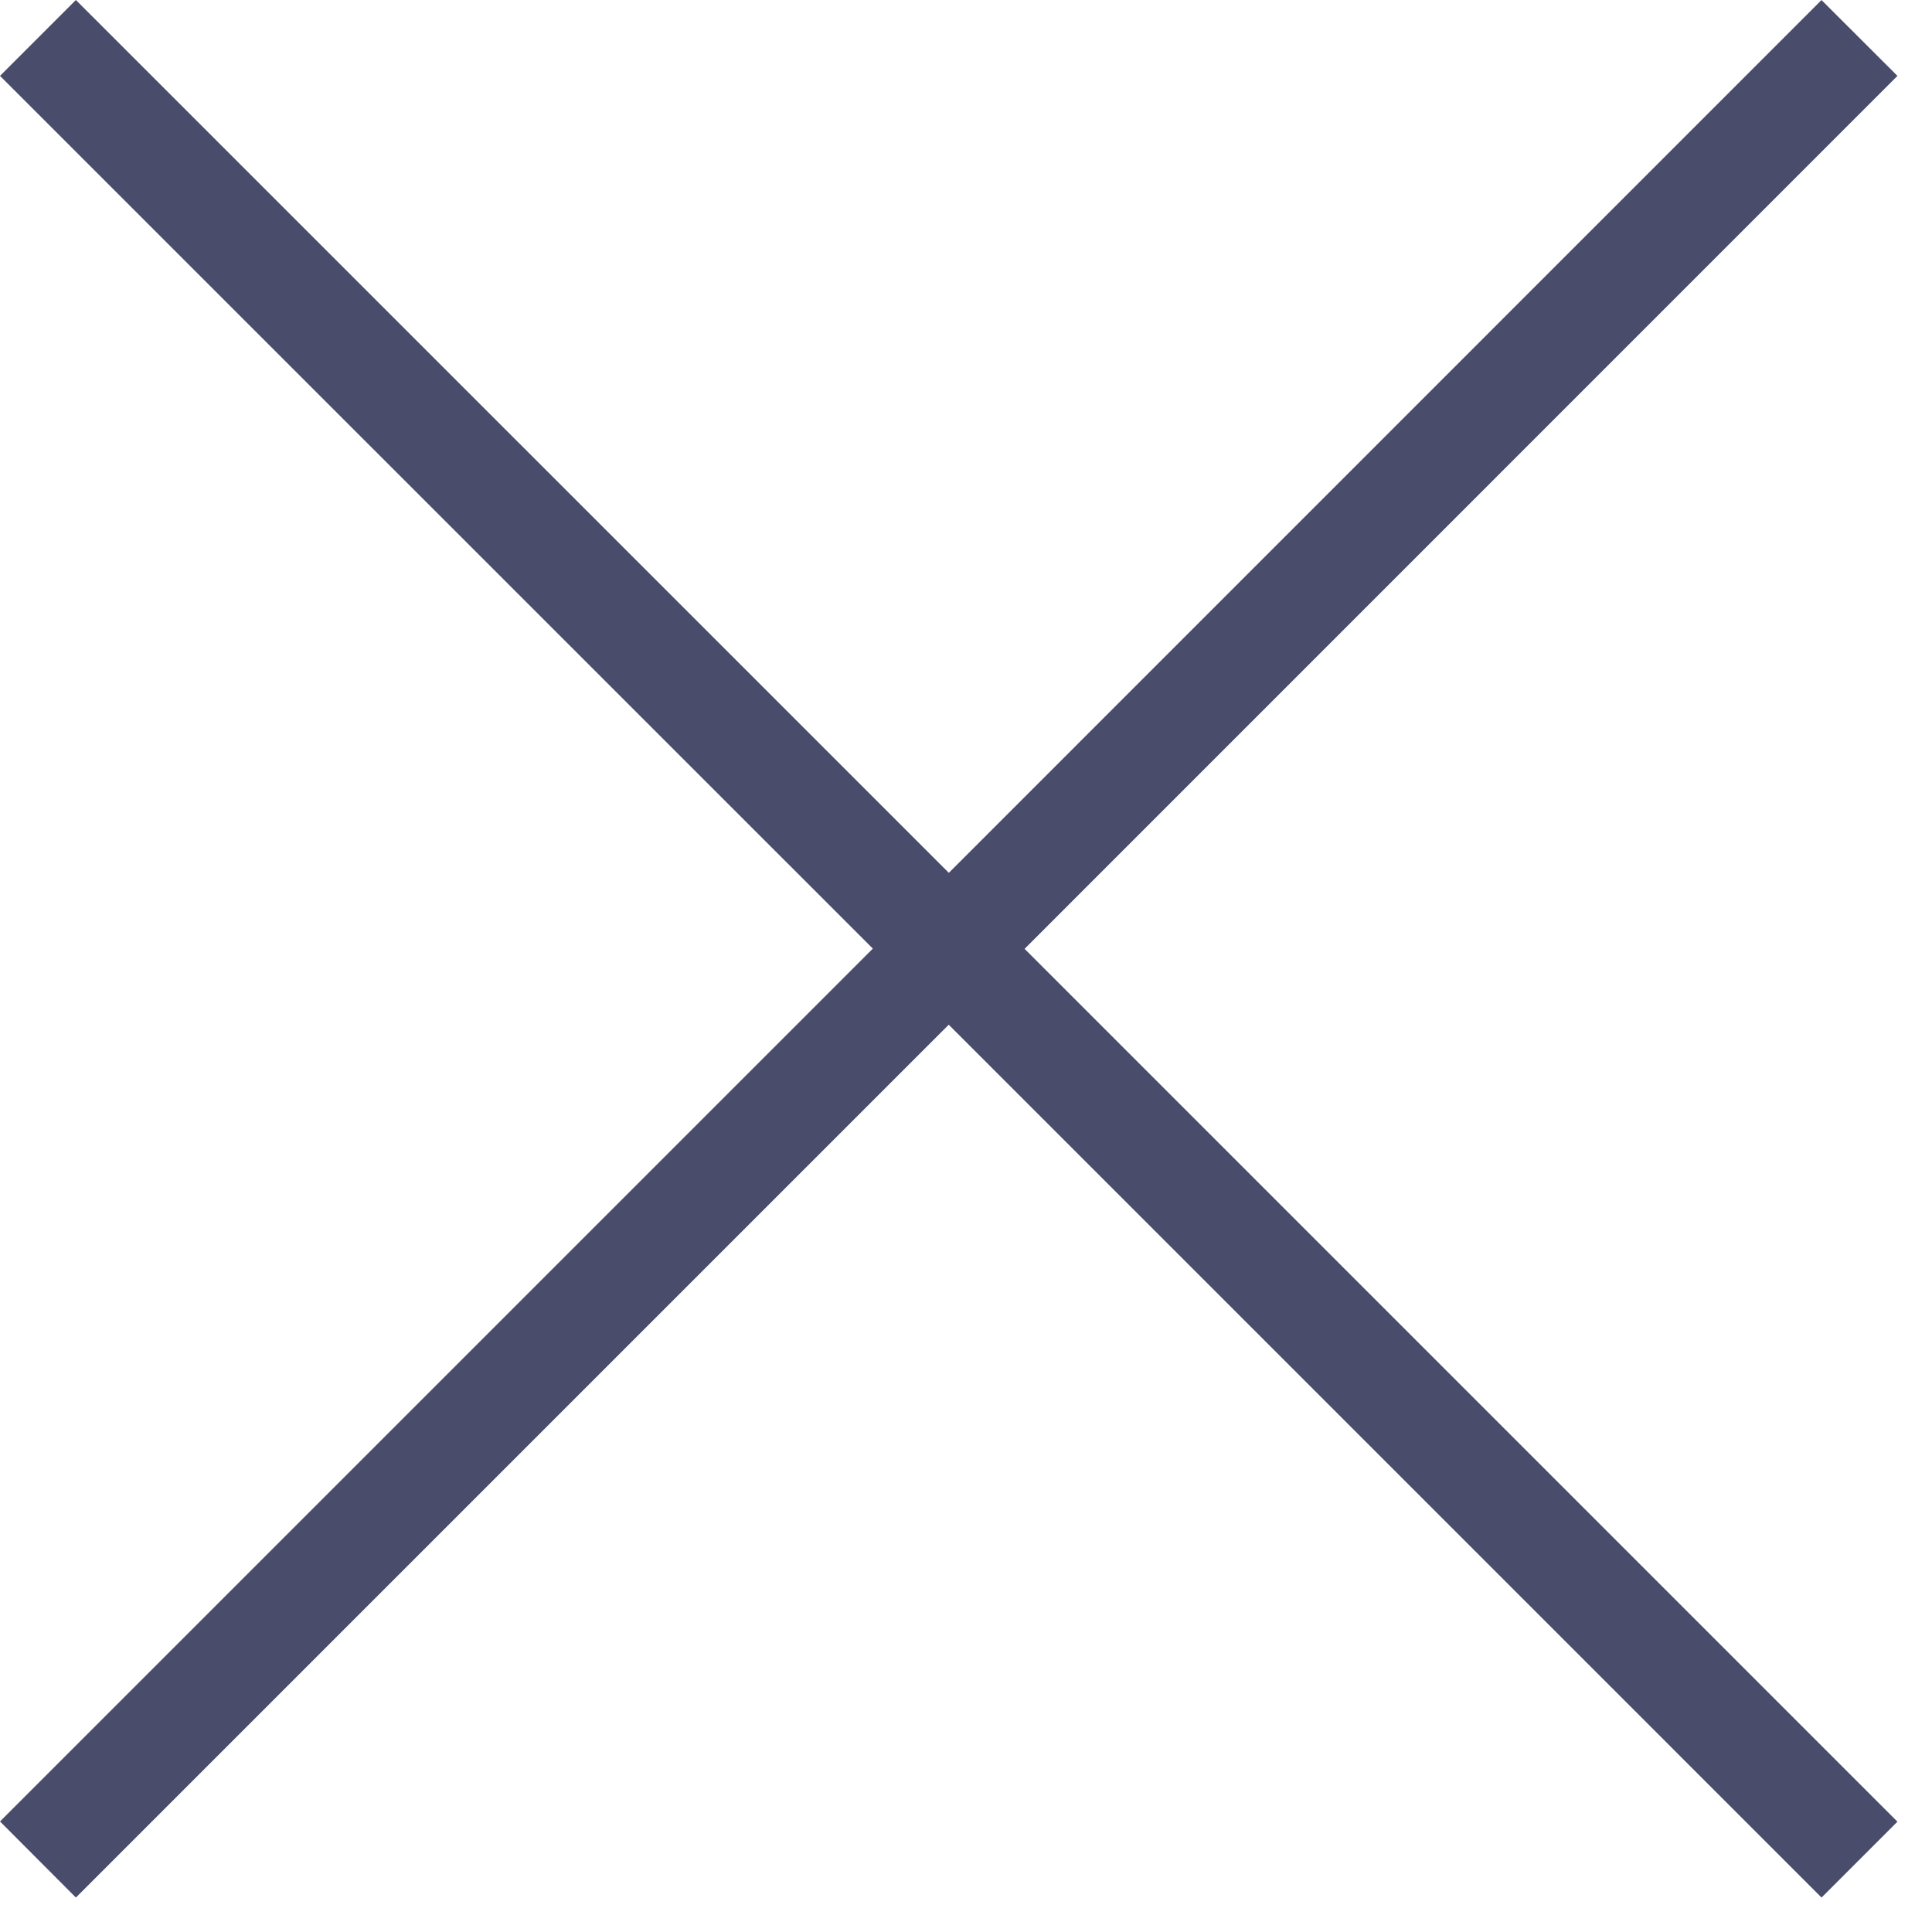
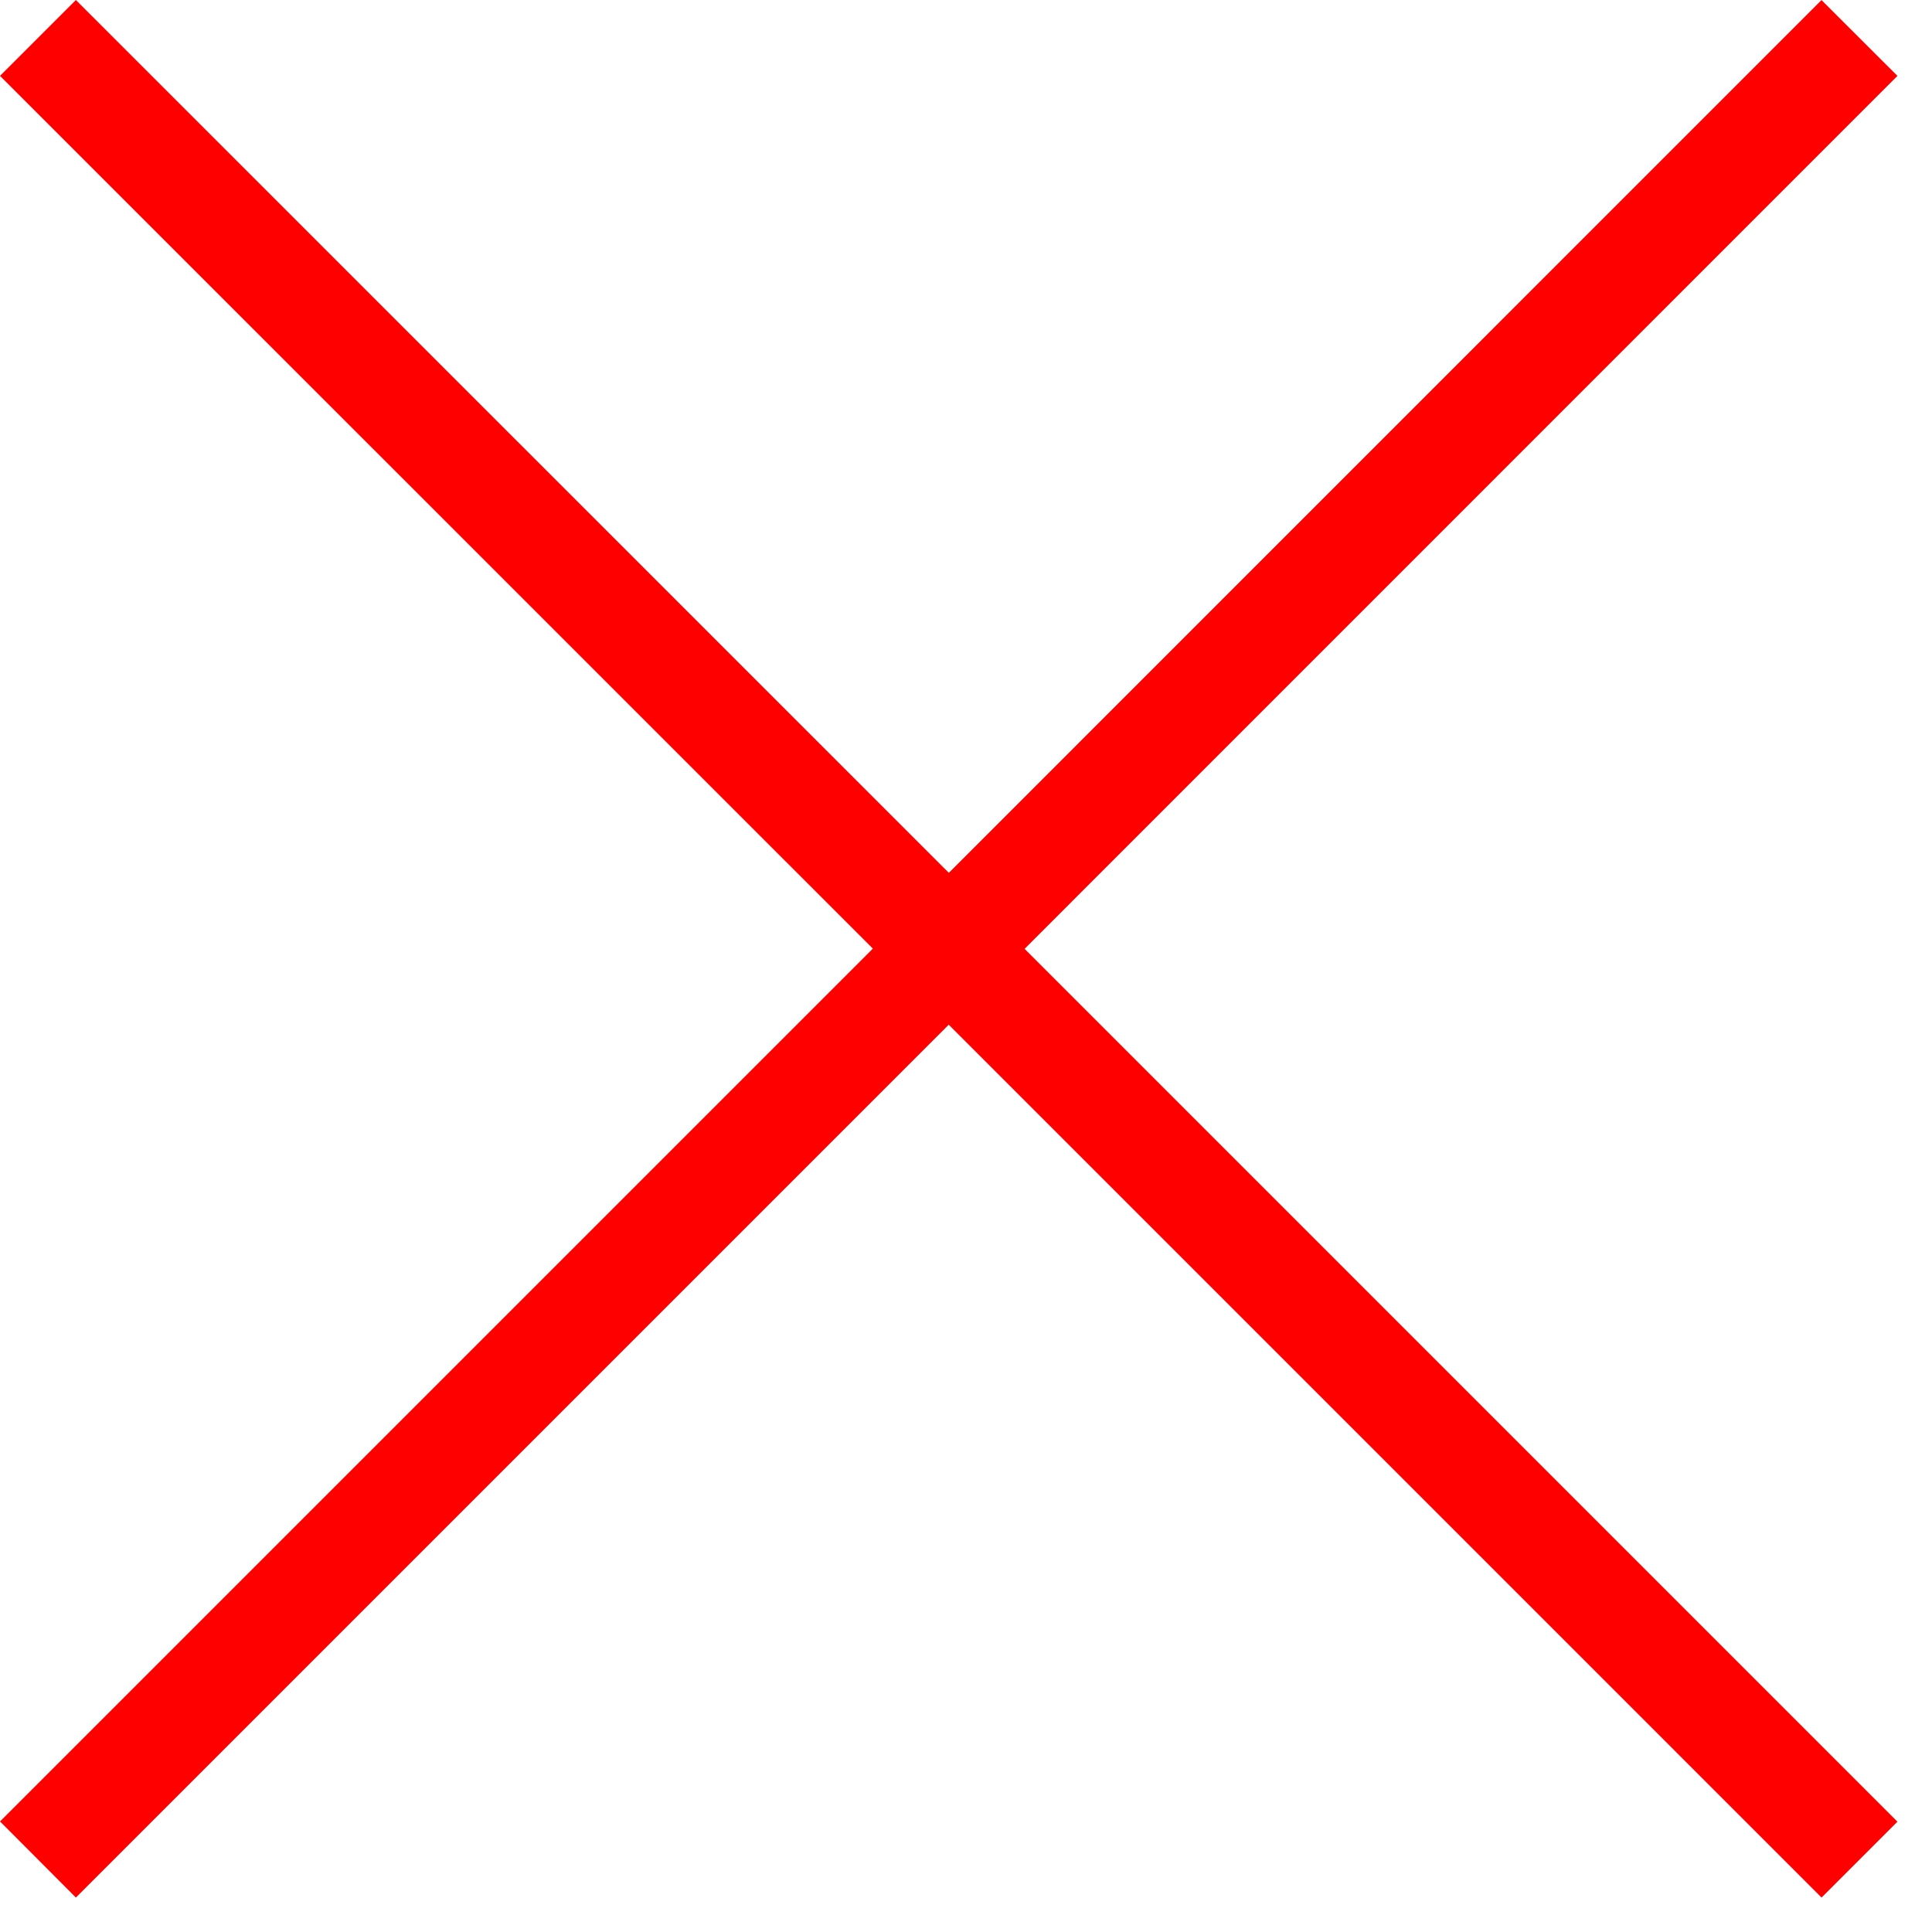
<svg xmlns="http://www.w3.org/2000/svg" width="18" height="18">
-   <path fill="#494C6B" fill-rule="evenodd" d="M16.97 0l.708.707L9.546 8.84l8.132 8.132-.707.707-8.132-8.132-8.132 8.132L0 16.97l8.132-8.132L0 .707.707 0 8.84 8.132 16.971 0z" />
+   <path fill="red" fill-rule="evenodd" d="M16.97 0l.708.707L9.546 8.84l8.132 8.132-.707.707-8.132-8.132-8.132 8.132L0 16.97l8.132-8.132L0 .707.707 0 8.84 8.132 16.971 0z" />
</svg>
